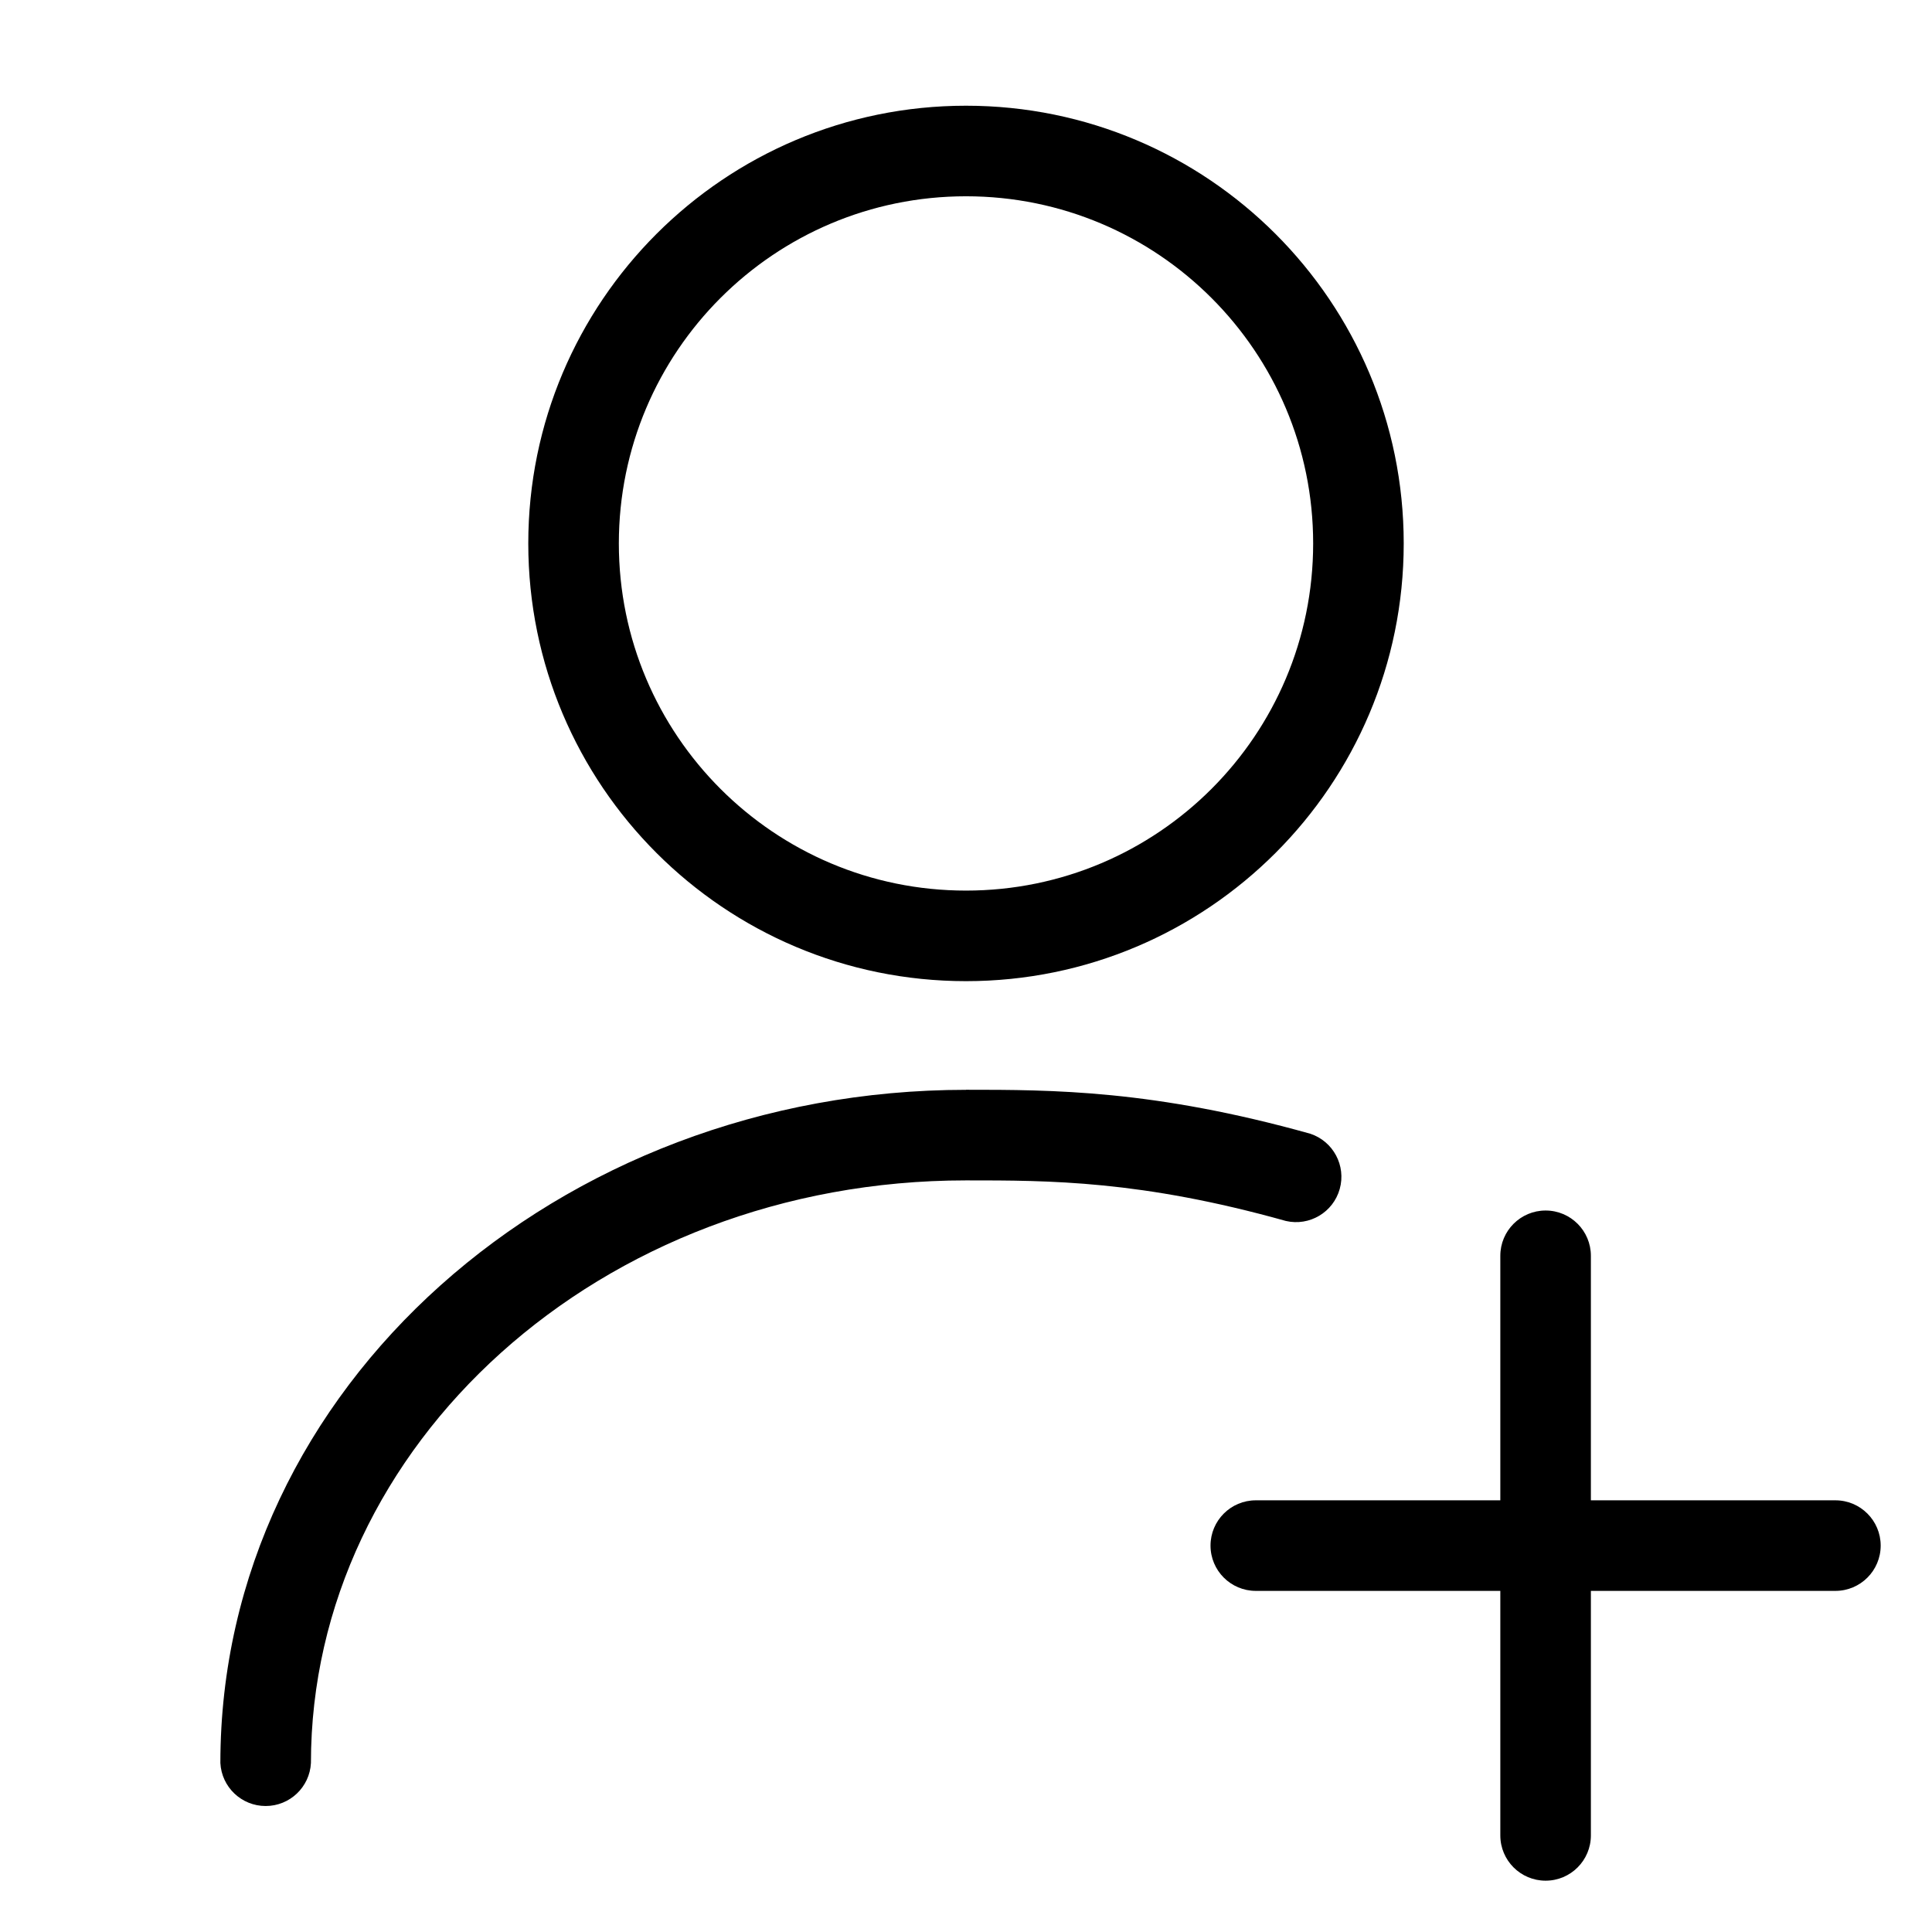
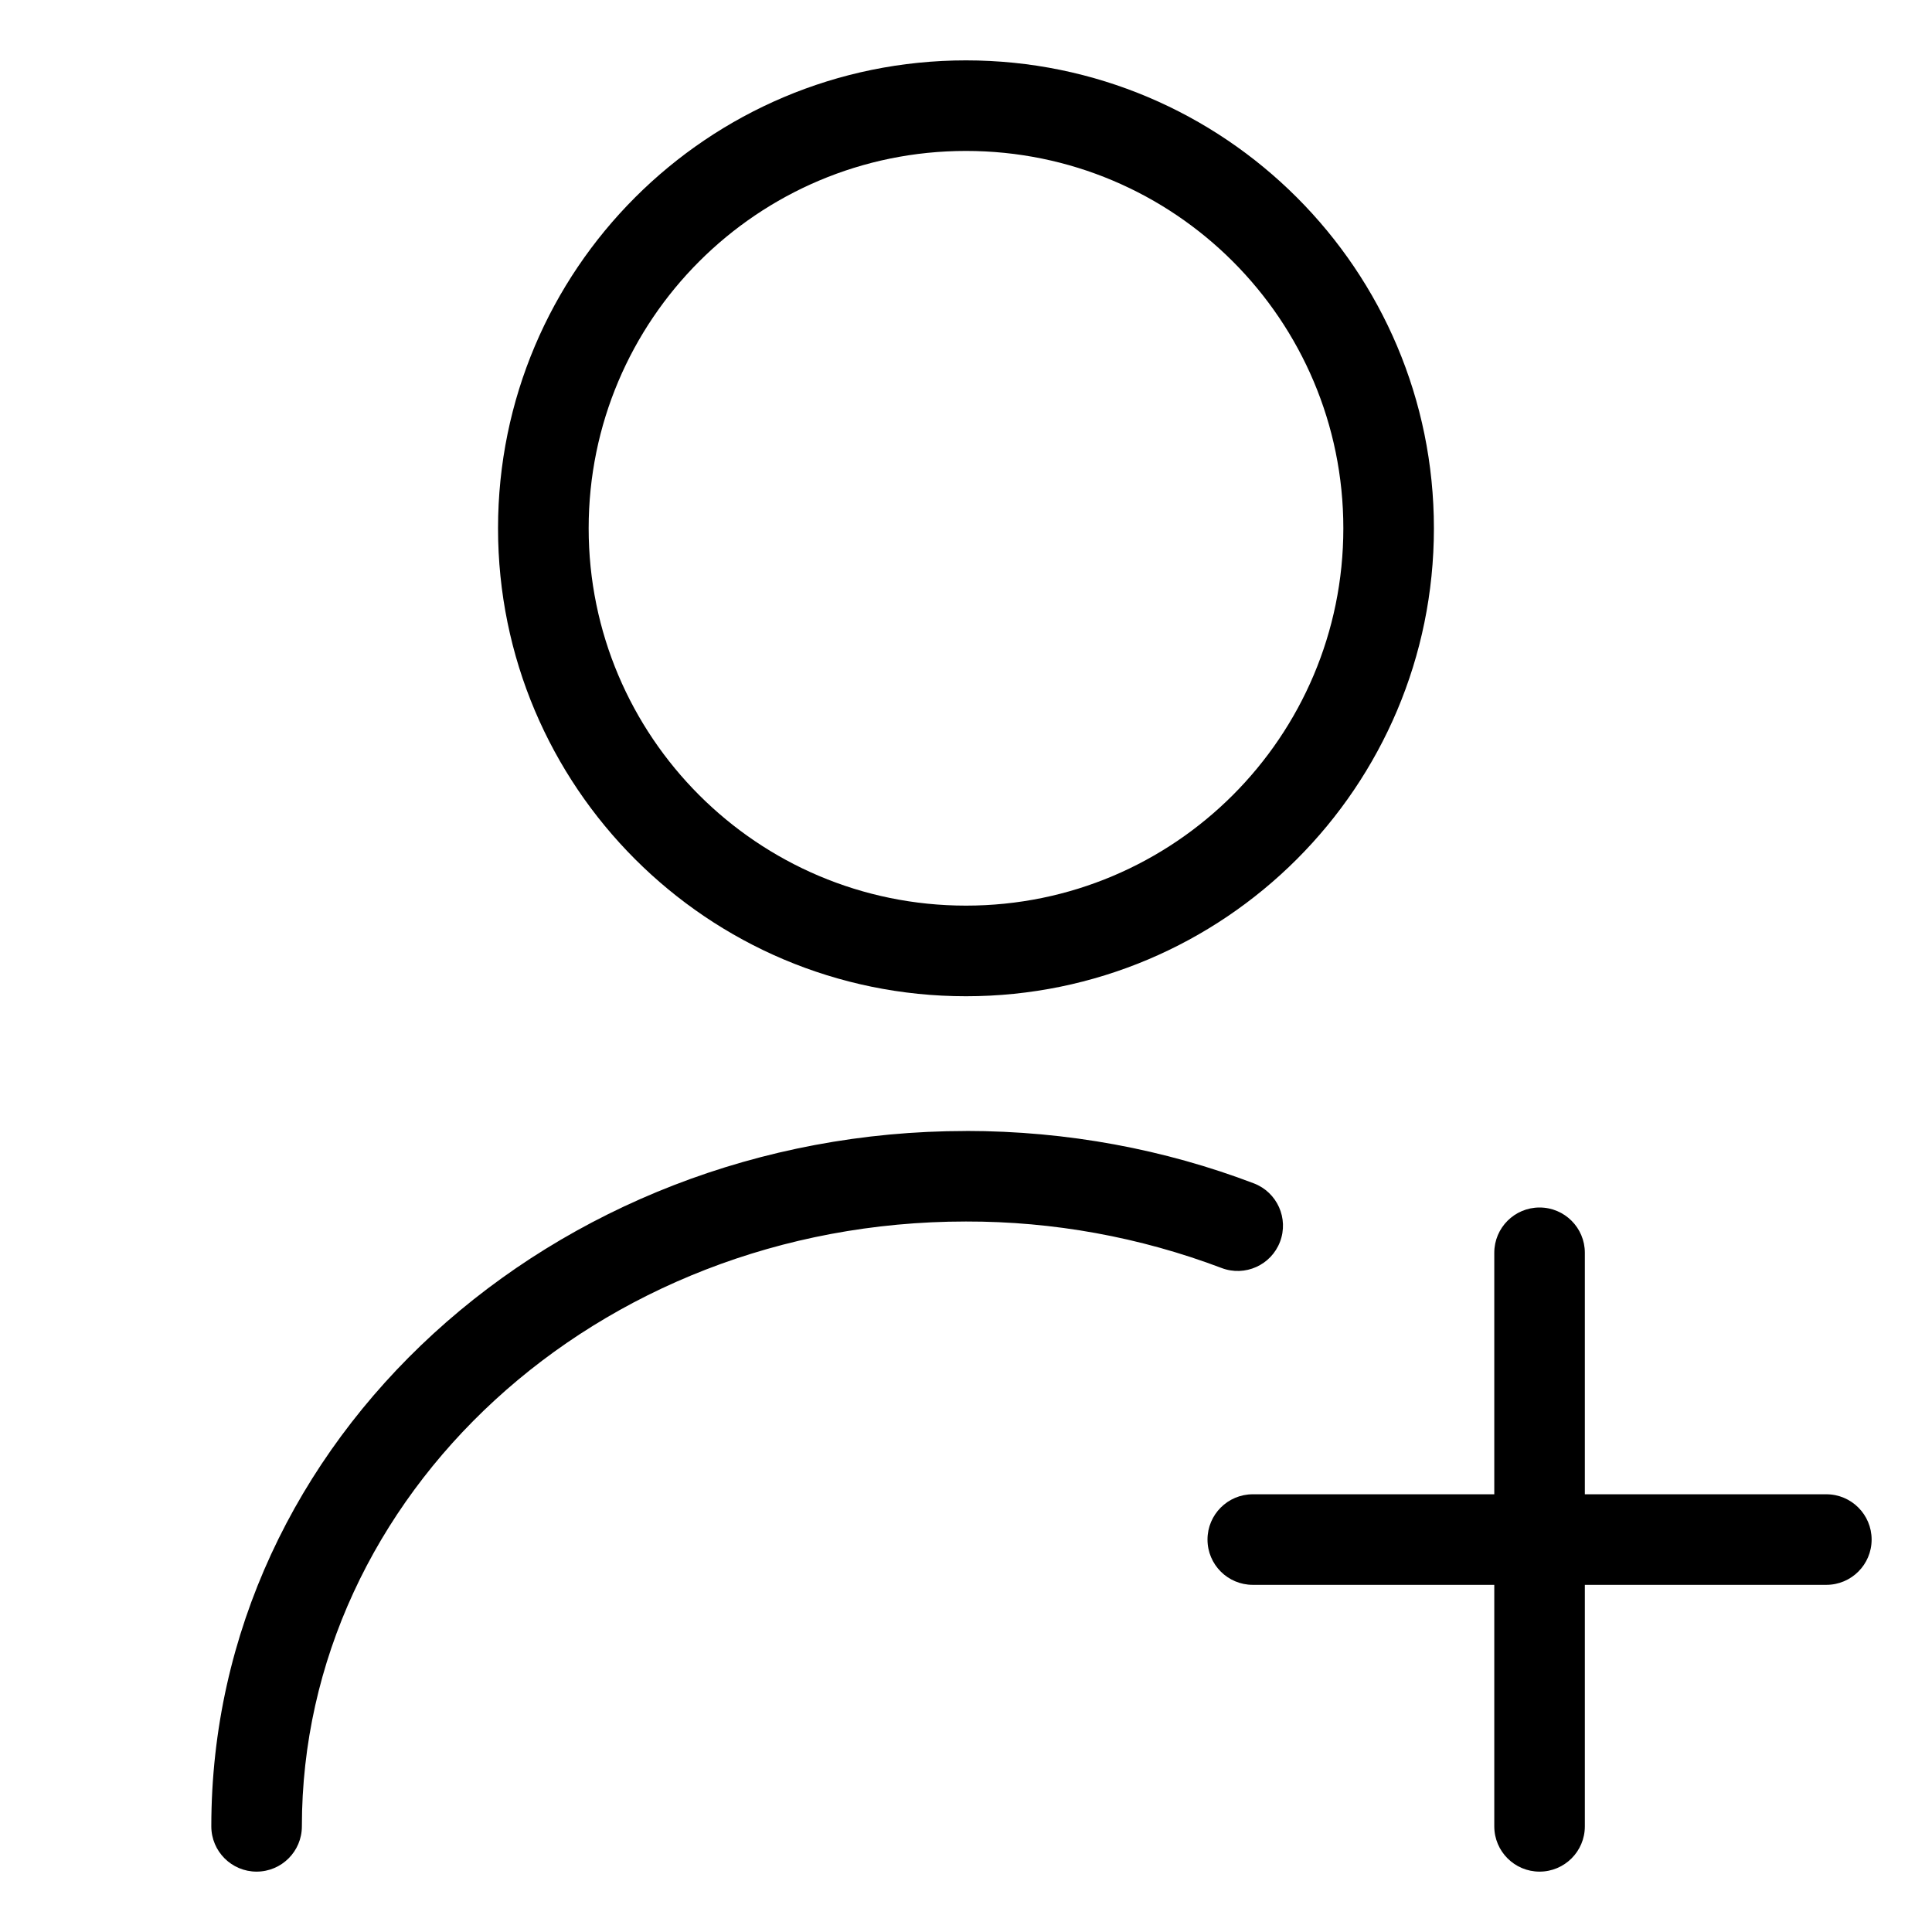
<svg xmlns="http://www.w3.org/2000/svg" width="32" height="32" fill="none" data-fui-icon="true" viewBox="0 0 32 32">
-   <path fill="currentColor" d="M25.6 20.05a.75.75 0 0 1 .75.75v4.05h4.05a.75.75 0 0 1 0 1.5h-4.05v4.05a.75.75 0 0 1-1.5 0v-4.05H20.8a.75.75 0 0 1 0-1.5h4.05V20.8a.75.75 0 0 1 .75-.75m-9.6-2c1.43 0 3.105.001 5.702.728a.751.751 0 0 1-.404 1.445c-2.402-.673-3.917-.672-5.298-.672-6.071 0-10.85 4.396-10.85 9.65a.751.751 0 0 1-1.5 0c0-6.233 5.609-11.15 12.35-11.15m0-16.3a7.25 7.25 0 1 1 0 14.5 7.25 7.25 0 0 1 0-14.5m0 1.5a5.75 5.75 0 1 0 0 11.5 5.75 5.75 0 0 0 0-11.5" />
+   <path fill="currentColor" d="M25.5 20a.75.75 0 0 1 .75.75v4h4a.75.75 0 0 1 0 1.5h-4v4a.75.75 0 0 1-1.5 0v-4h-4a.75.75 0 0 1 0-1.5h4v-4a.75.75 0 0 1 .75-.75m-9.501-1.268c1.686 0 3.297.308 4.768.868a.75.75 0 0 1-.534 1.402 11.9 11.9 0 0 0-4.234-.77C9.862 20.232 5 24.778 5 30.25a.75.75 0 0 1-1.5 0c0-6.42 5.66-11.516 12.499-11.517M16 1a7.75 7.75 0 1 1-.001 15.501A7.75 7.75 0 0 1 16 1m0 1.5A6.25 6.25 0 1 0 16 15a6.25 6.25 0 0 0 0-12.5" />
</svg>
